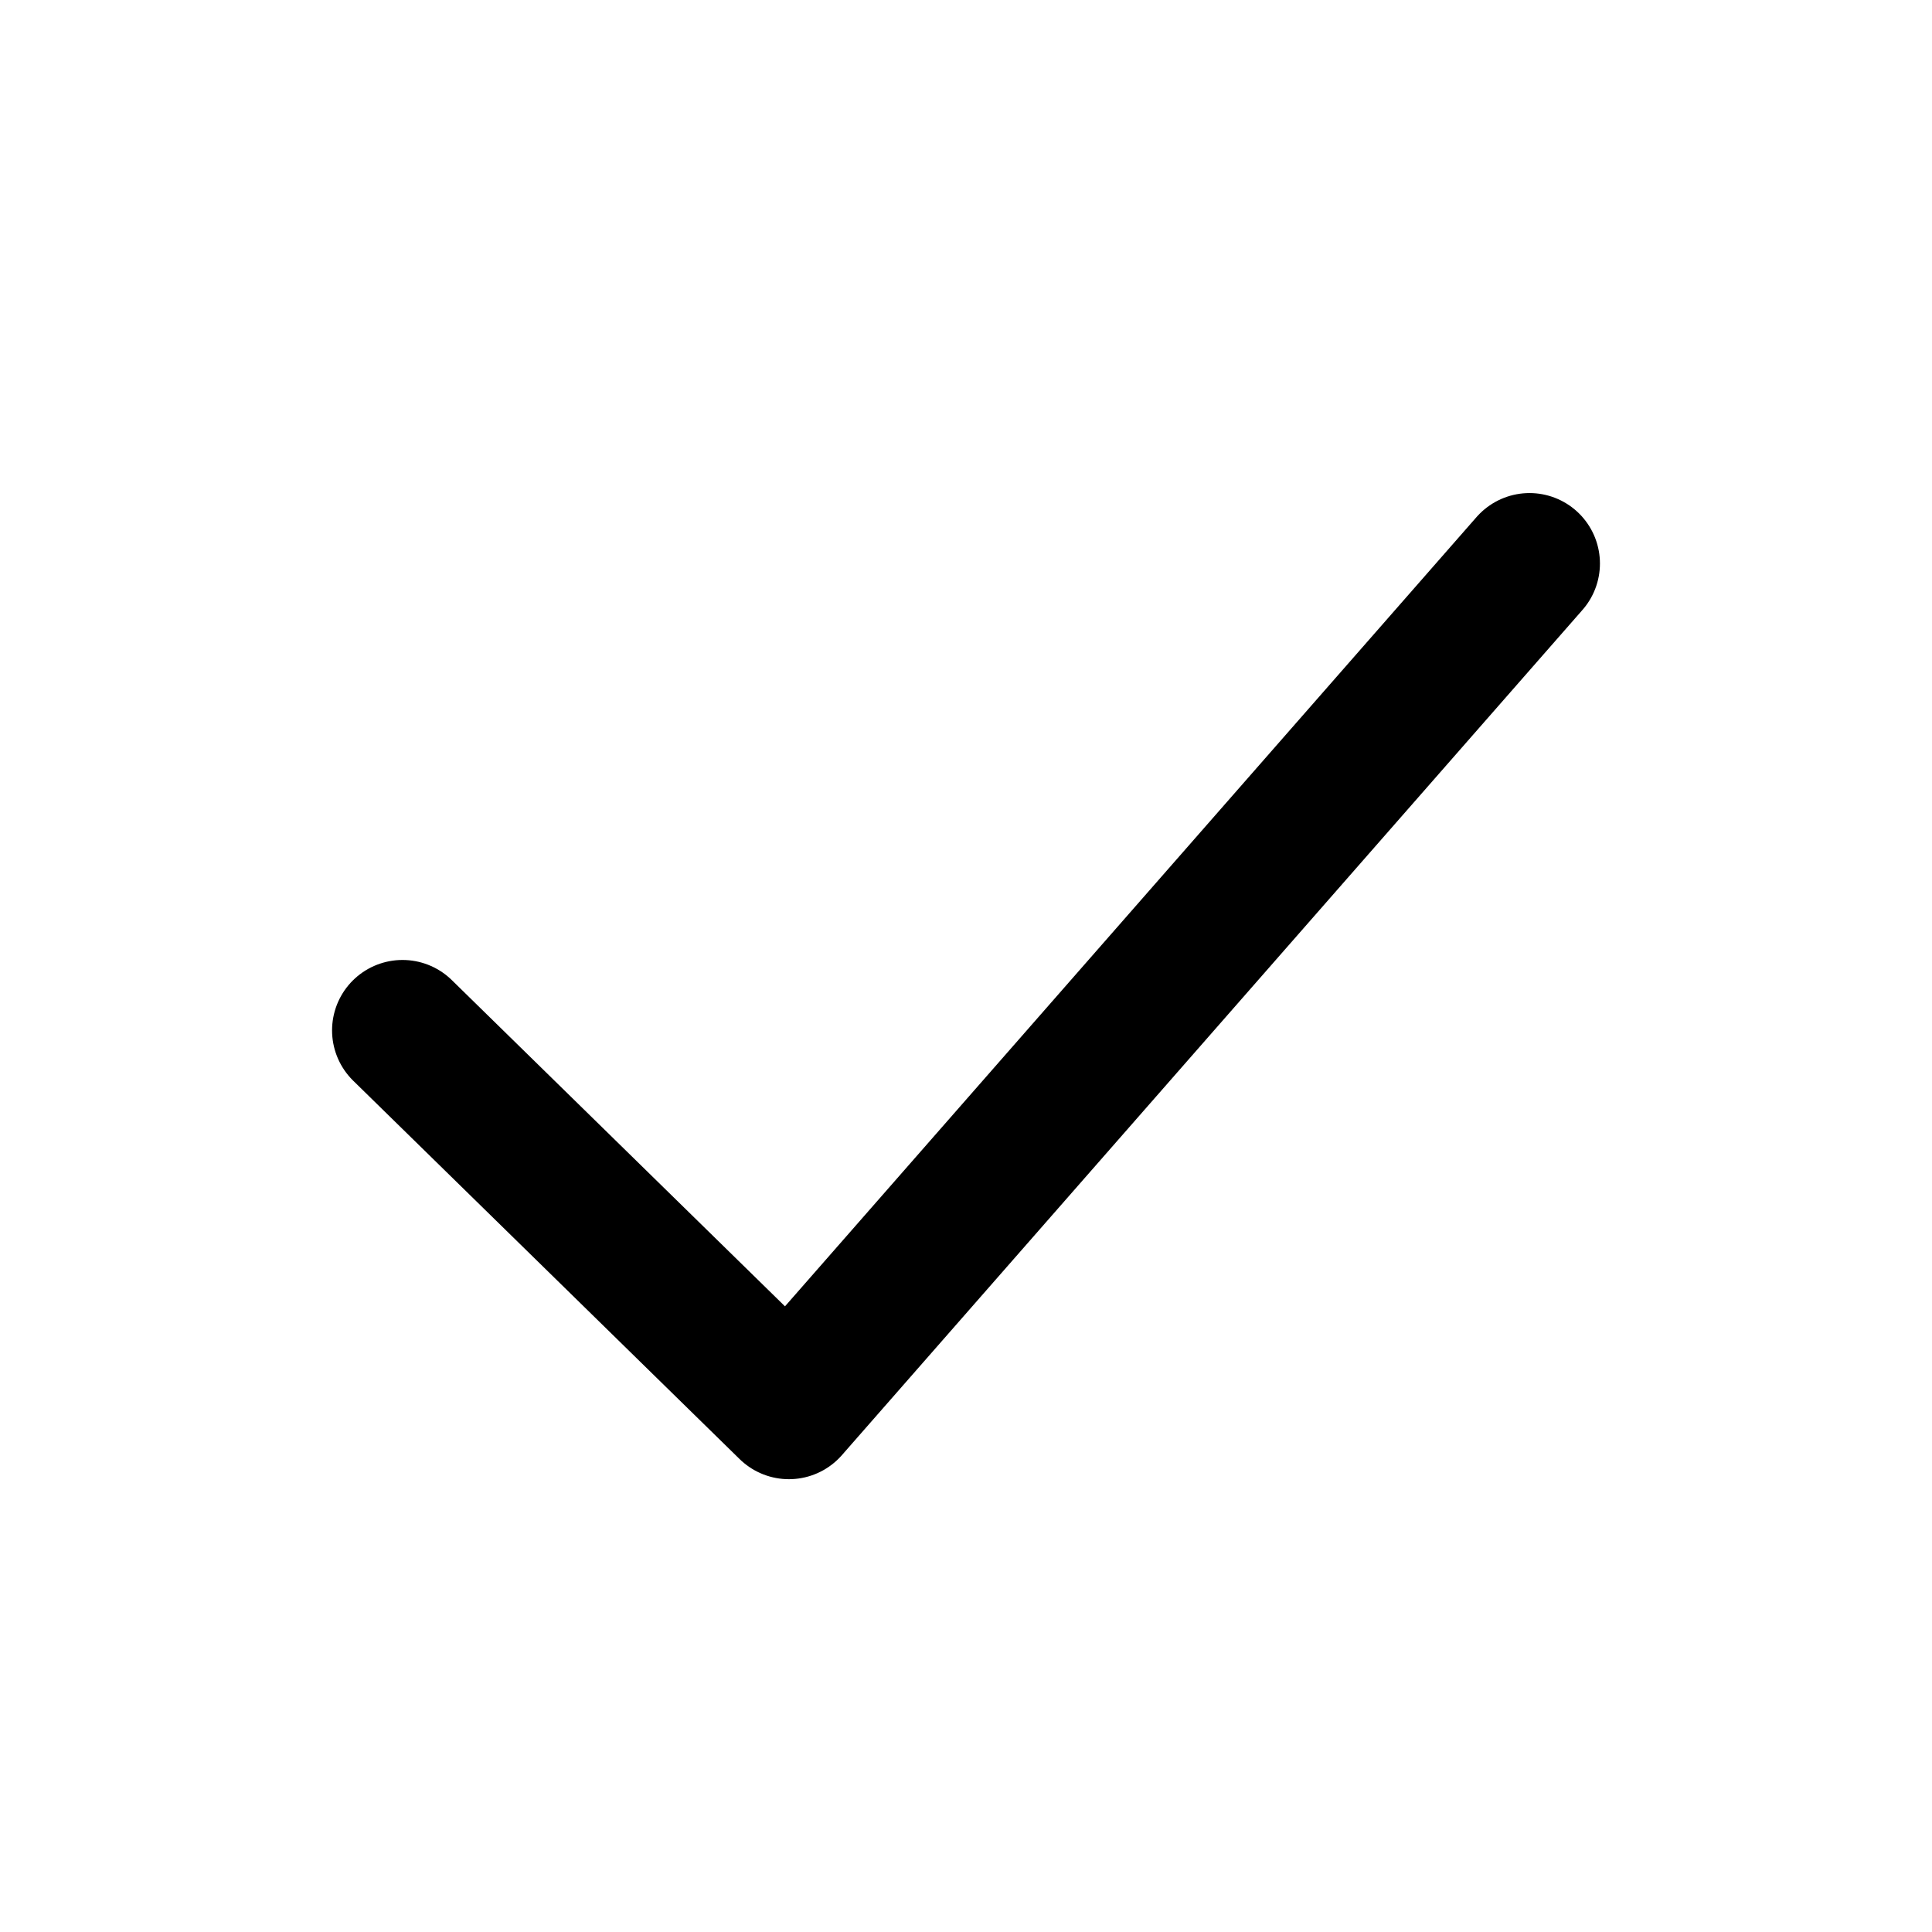
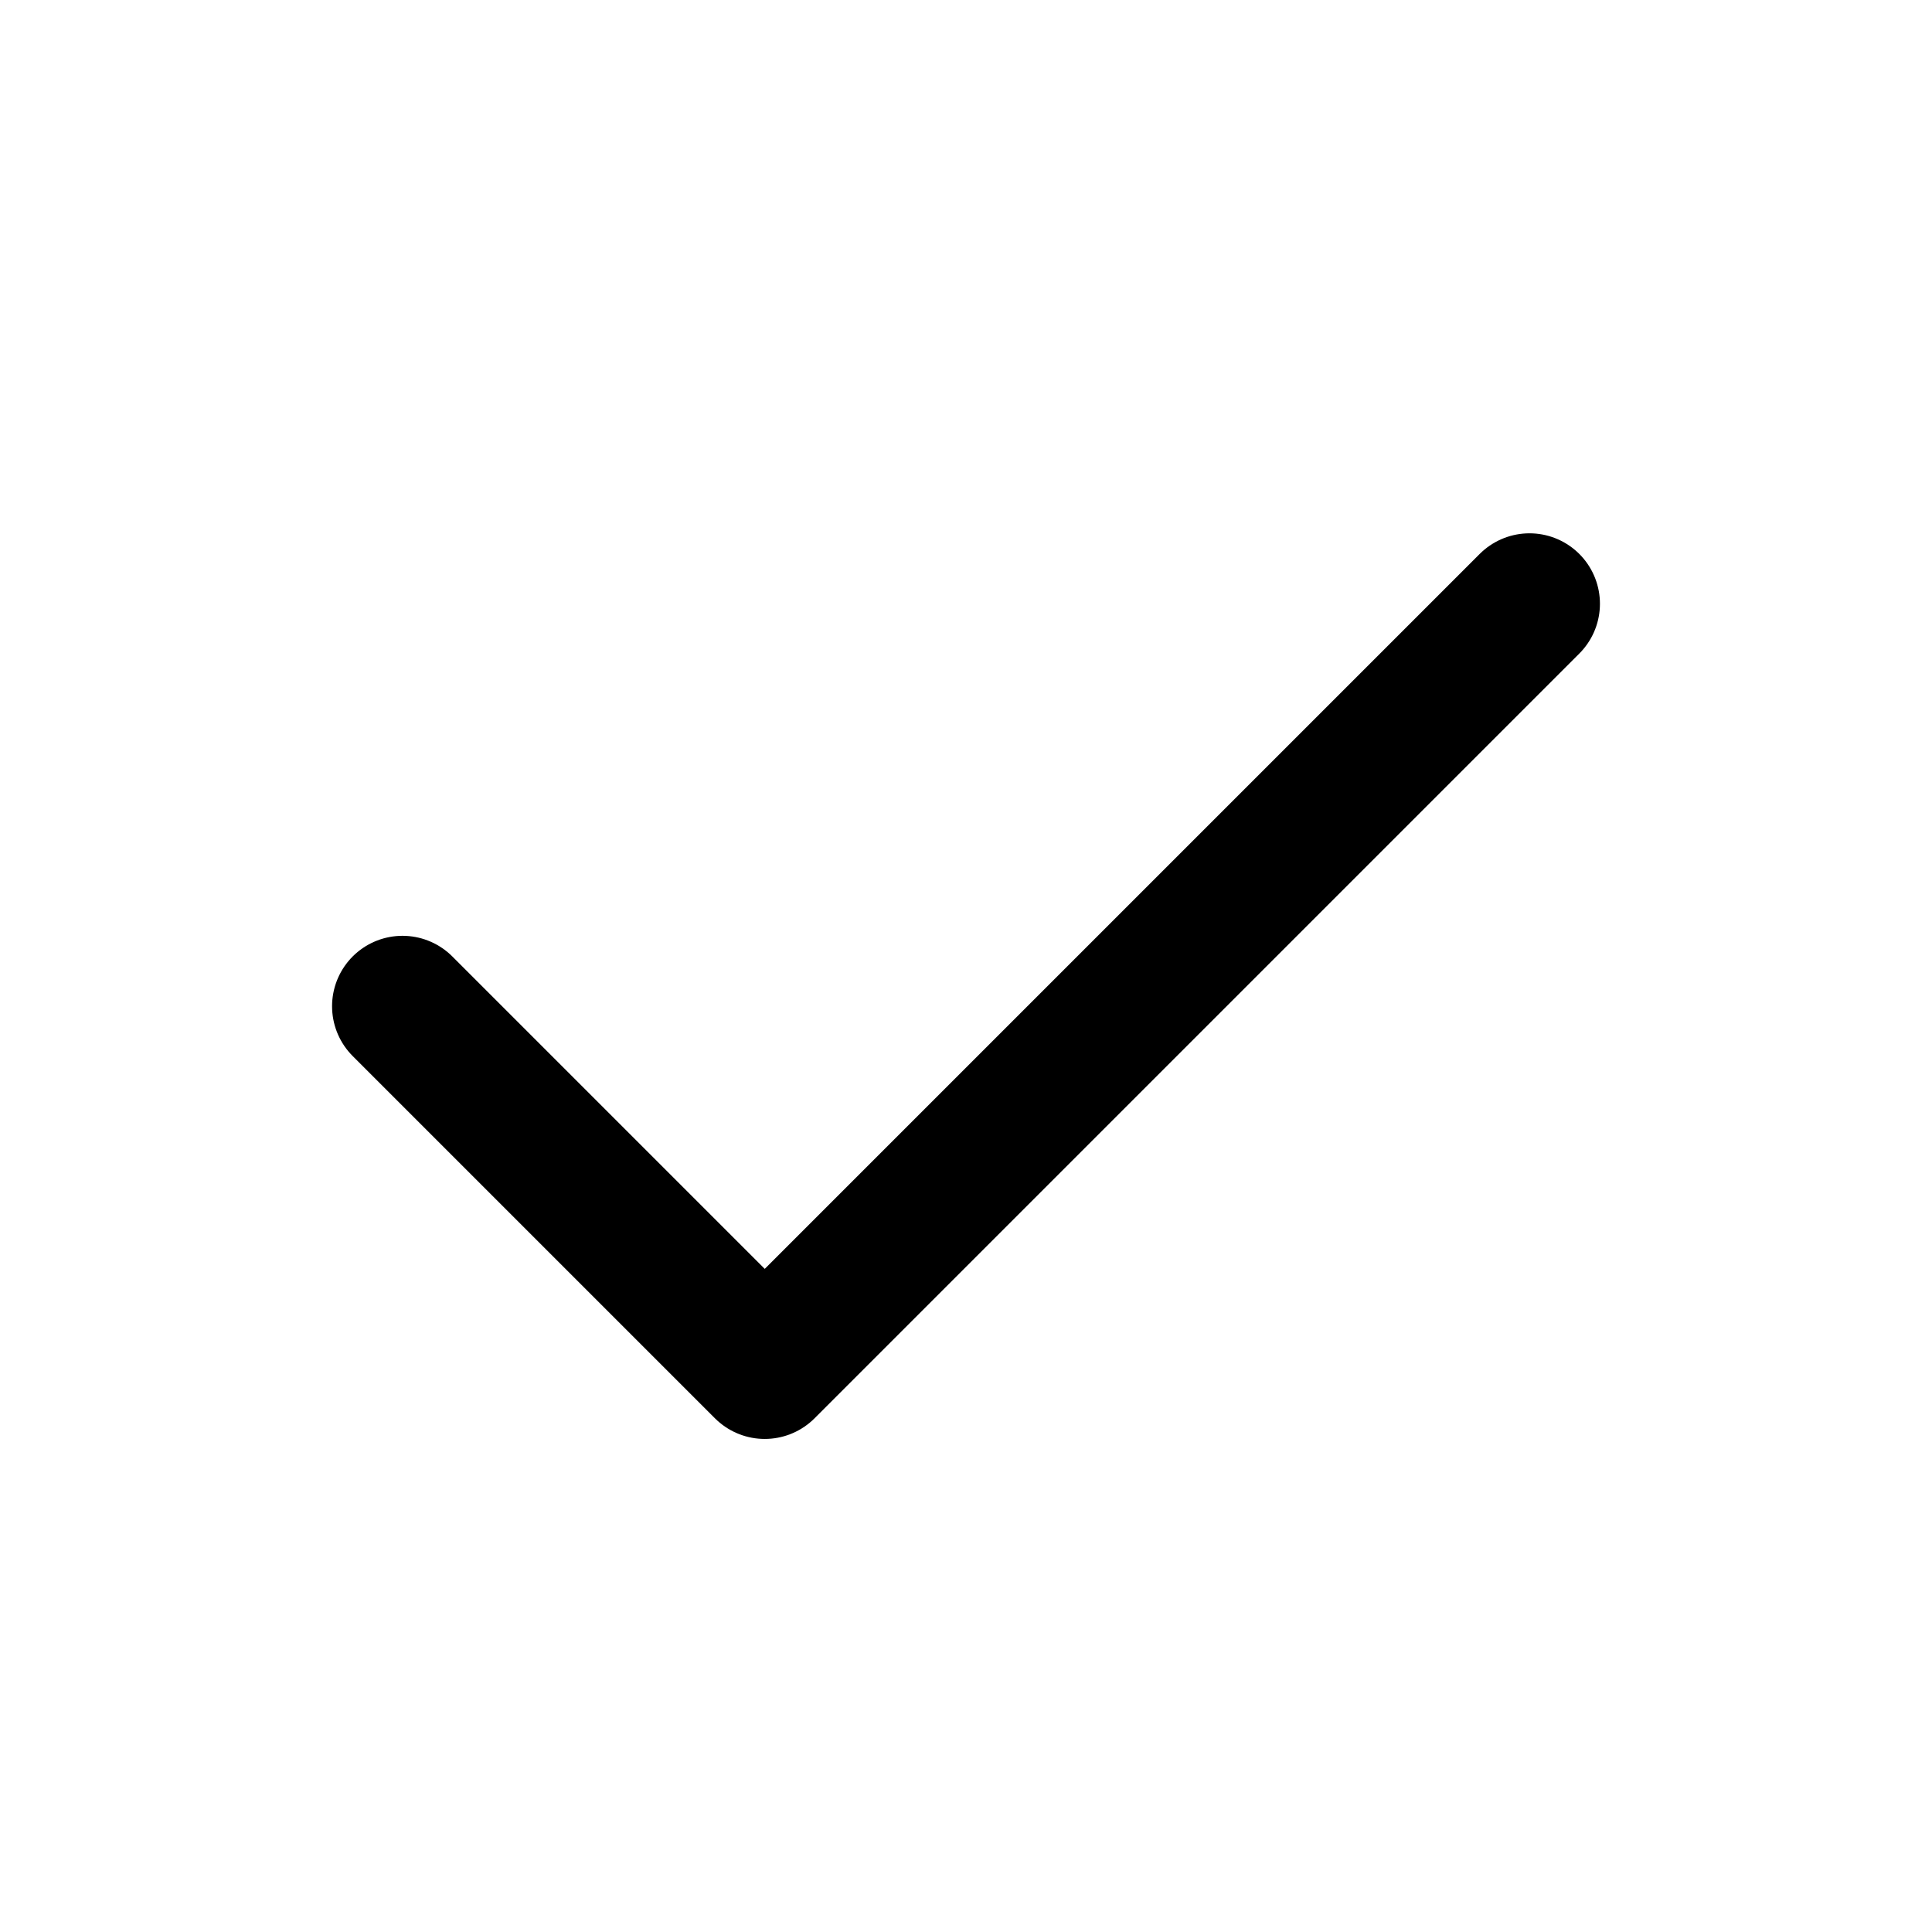
<svg xmlns="http://www.w3.org/2000/svg" width="24" height="24" viewBox="0 0 24 24" fill="none" stroke="currentColor" stroke-width="1.75" stroke-linecap="round" stroke-linejoin="round">
-   <path d="M5 12.8 9.8 17.5 19 7" />
+   <path d="m5 12.5 4.5 4.5L19 7.5" />
</svg>
